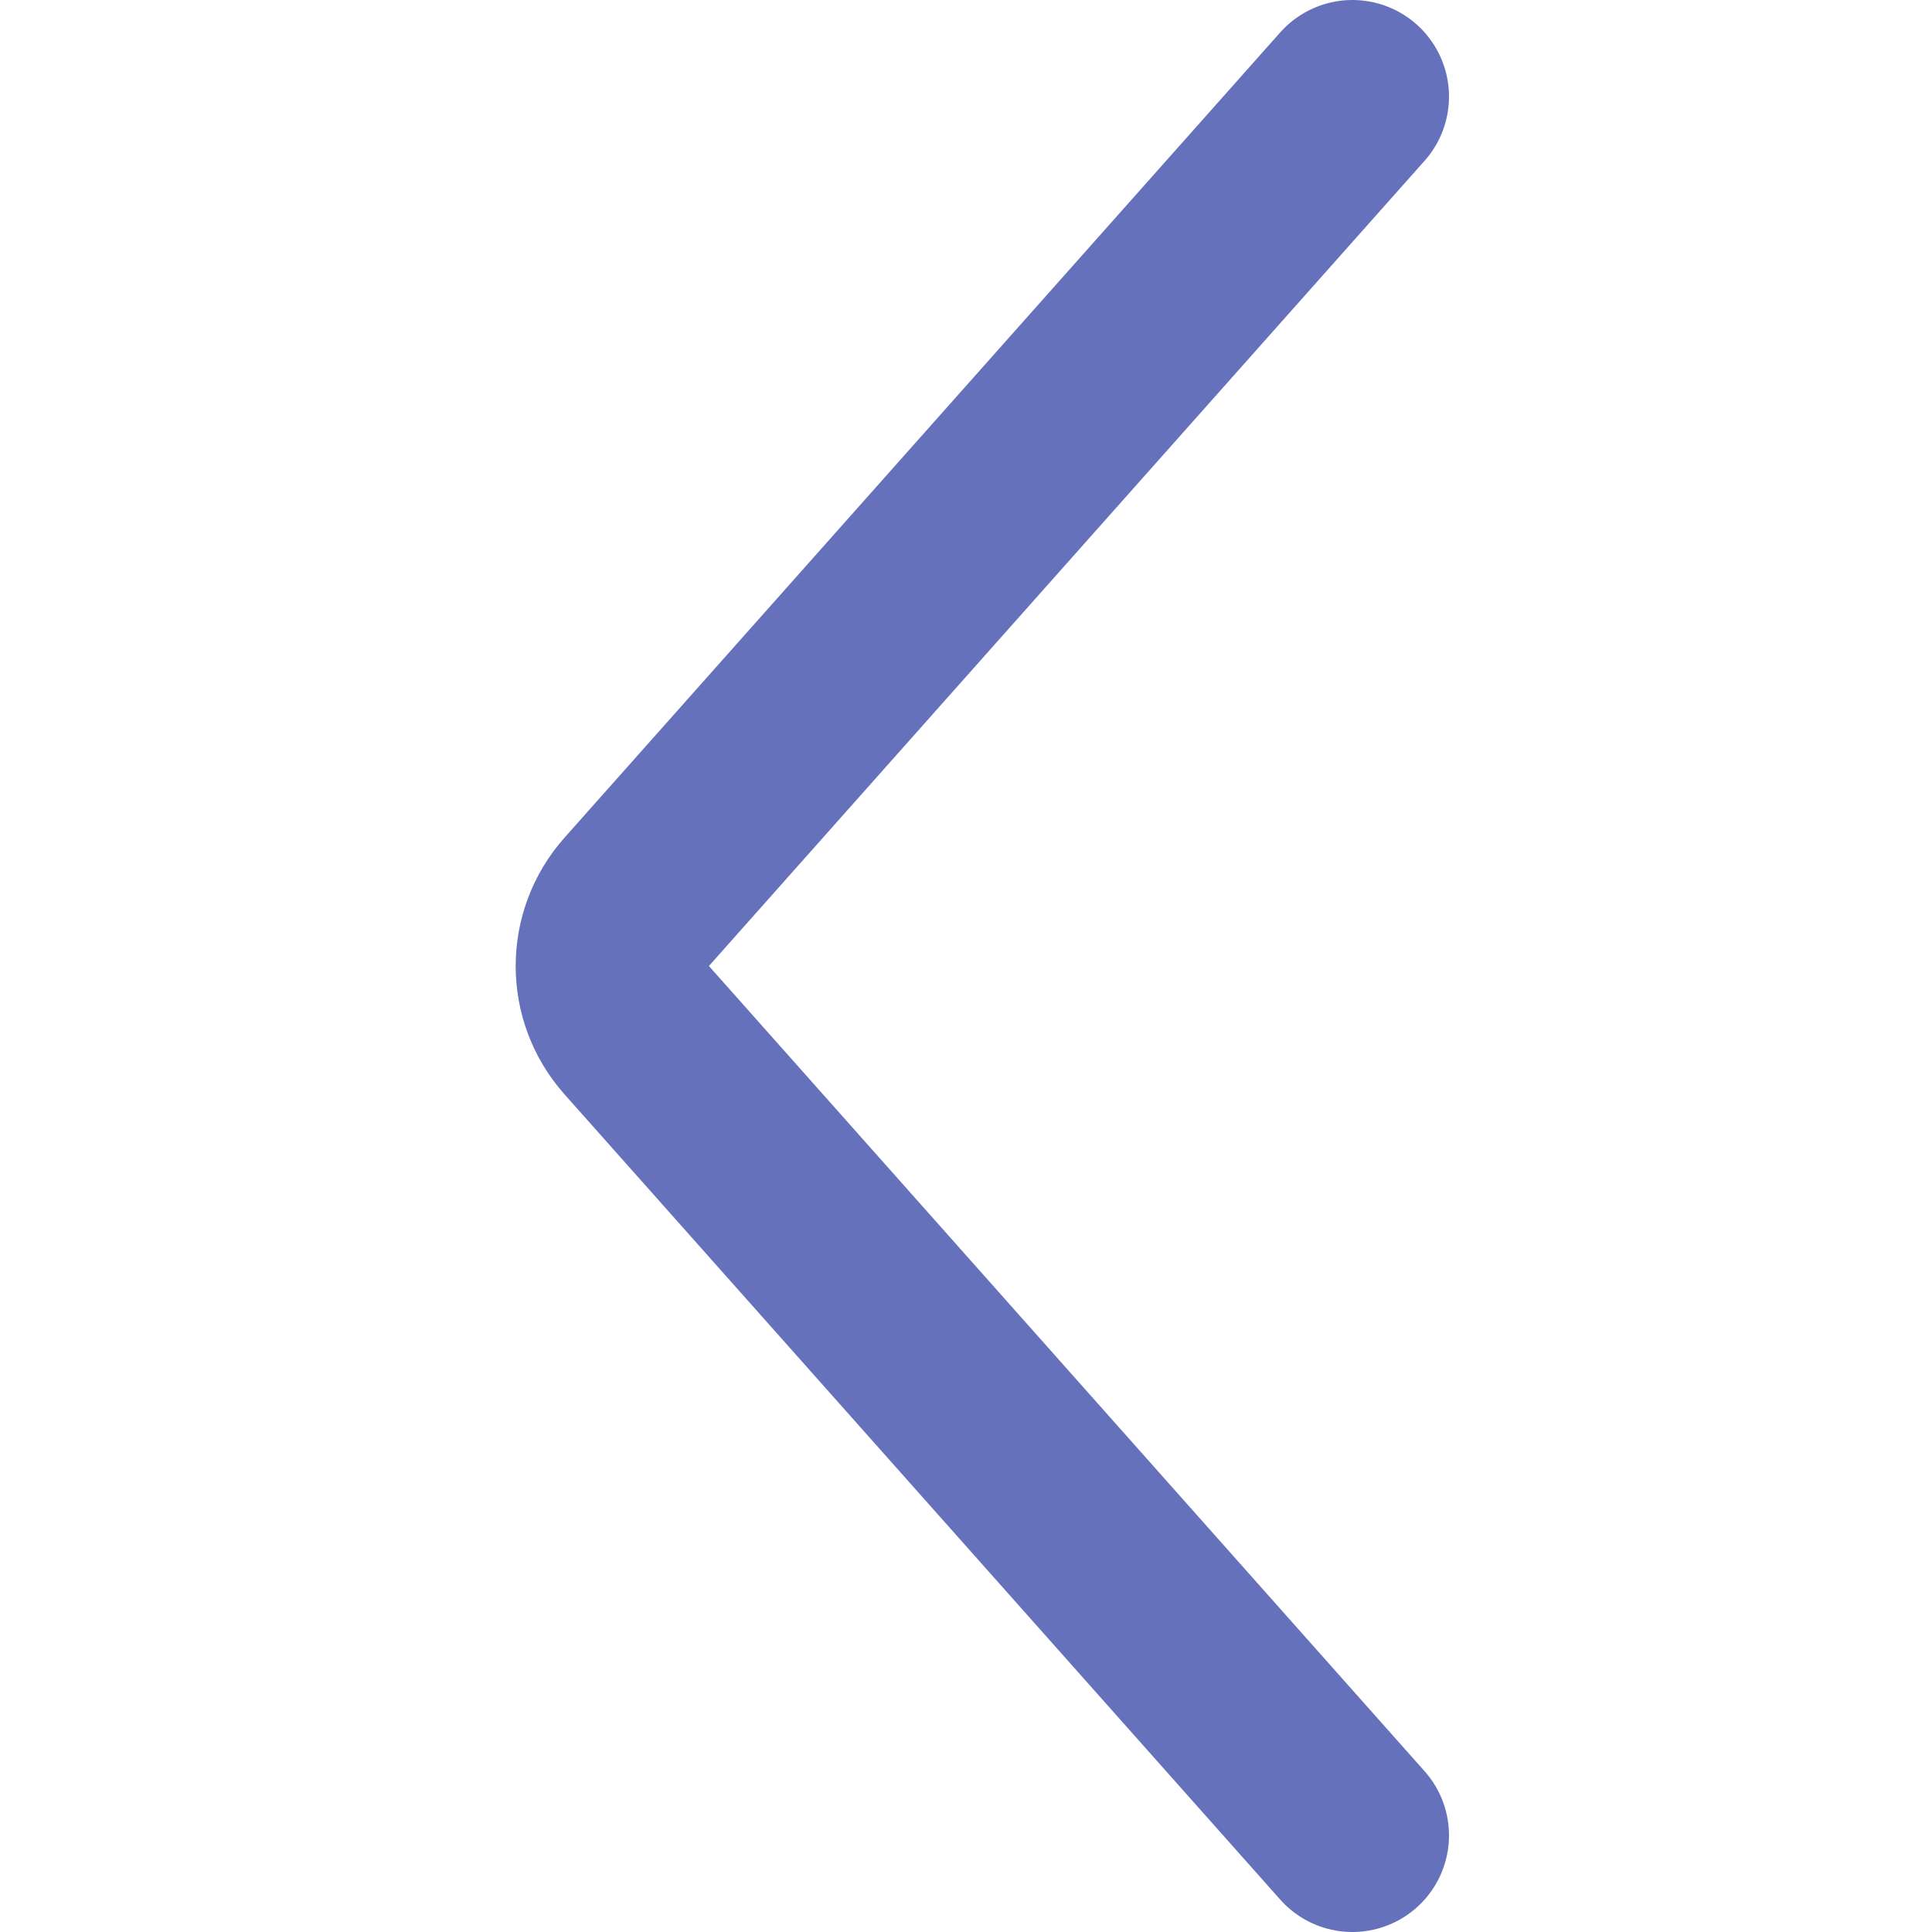
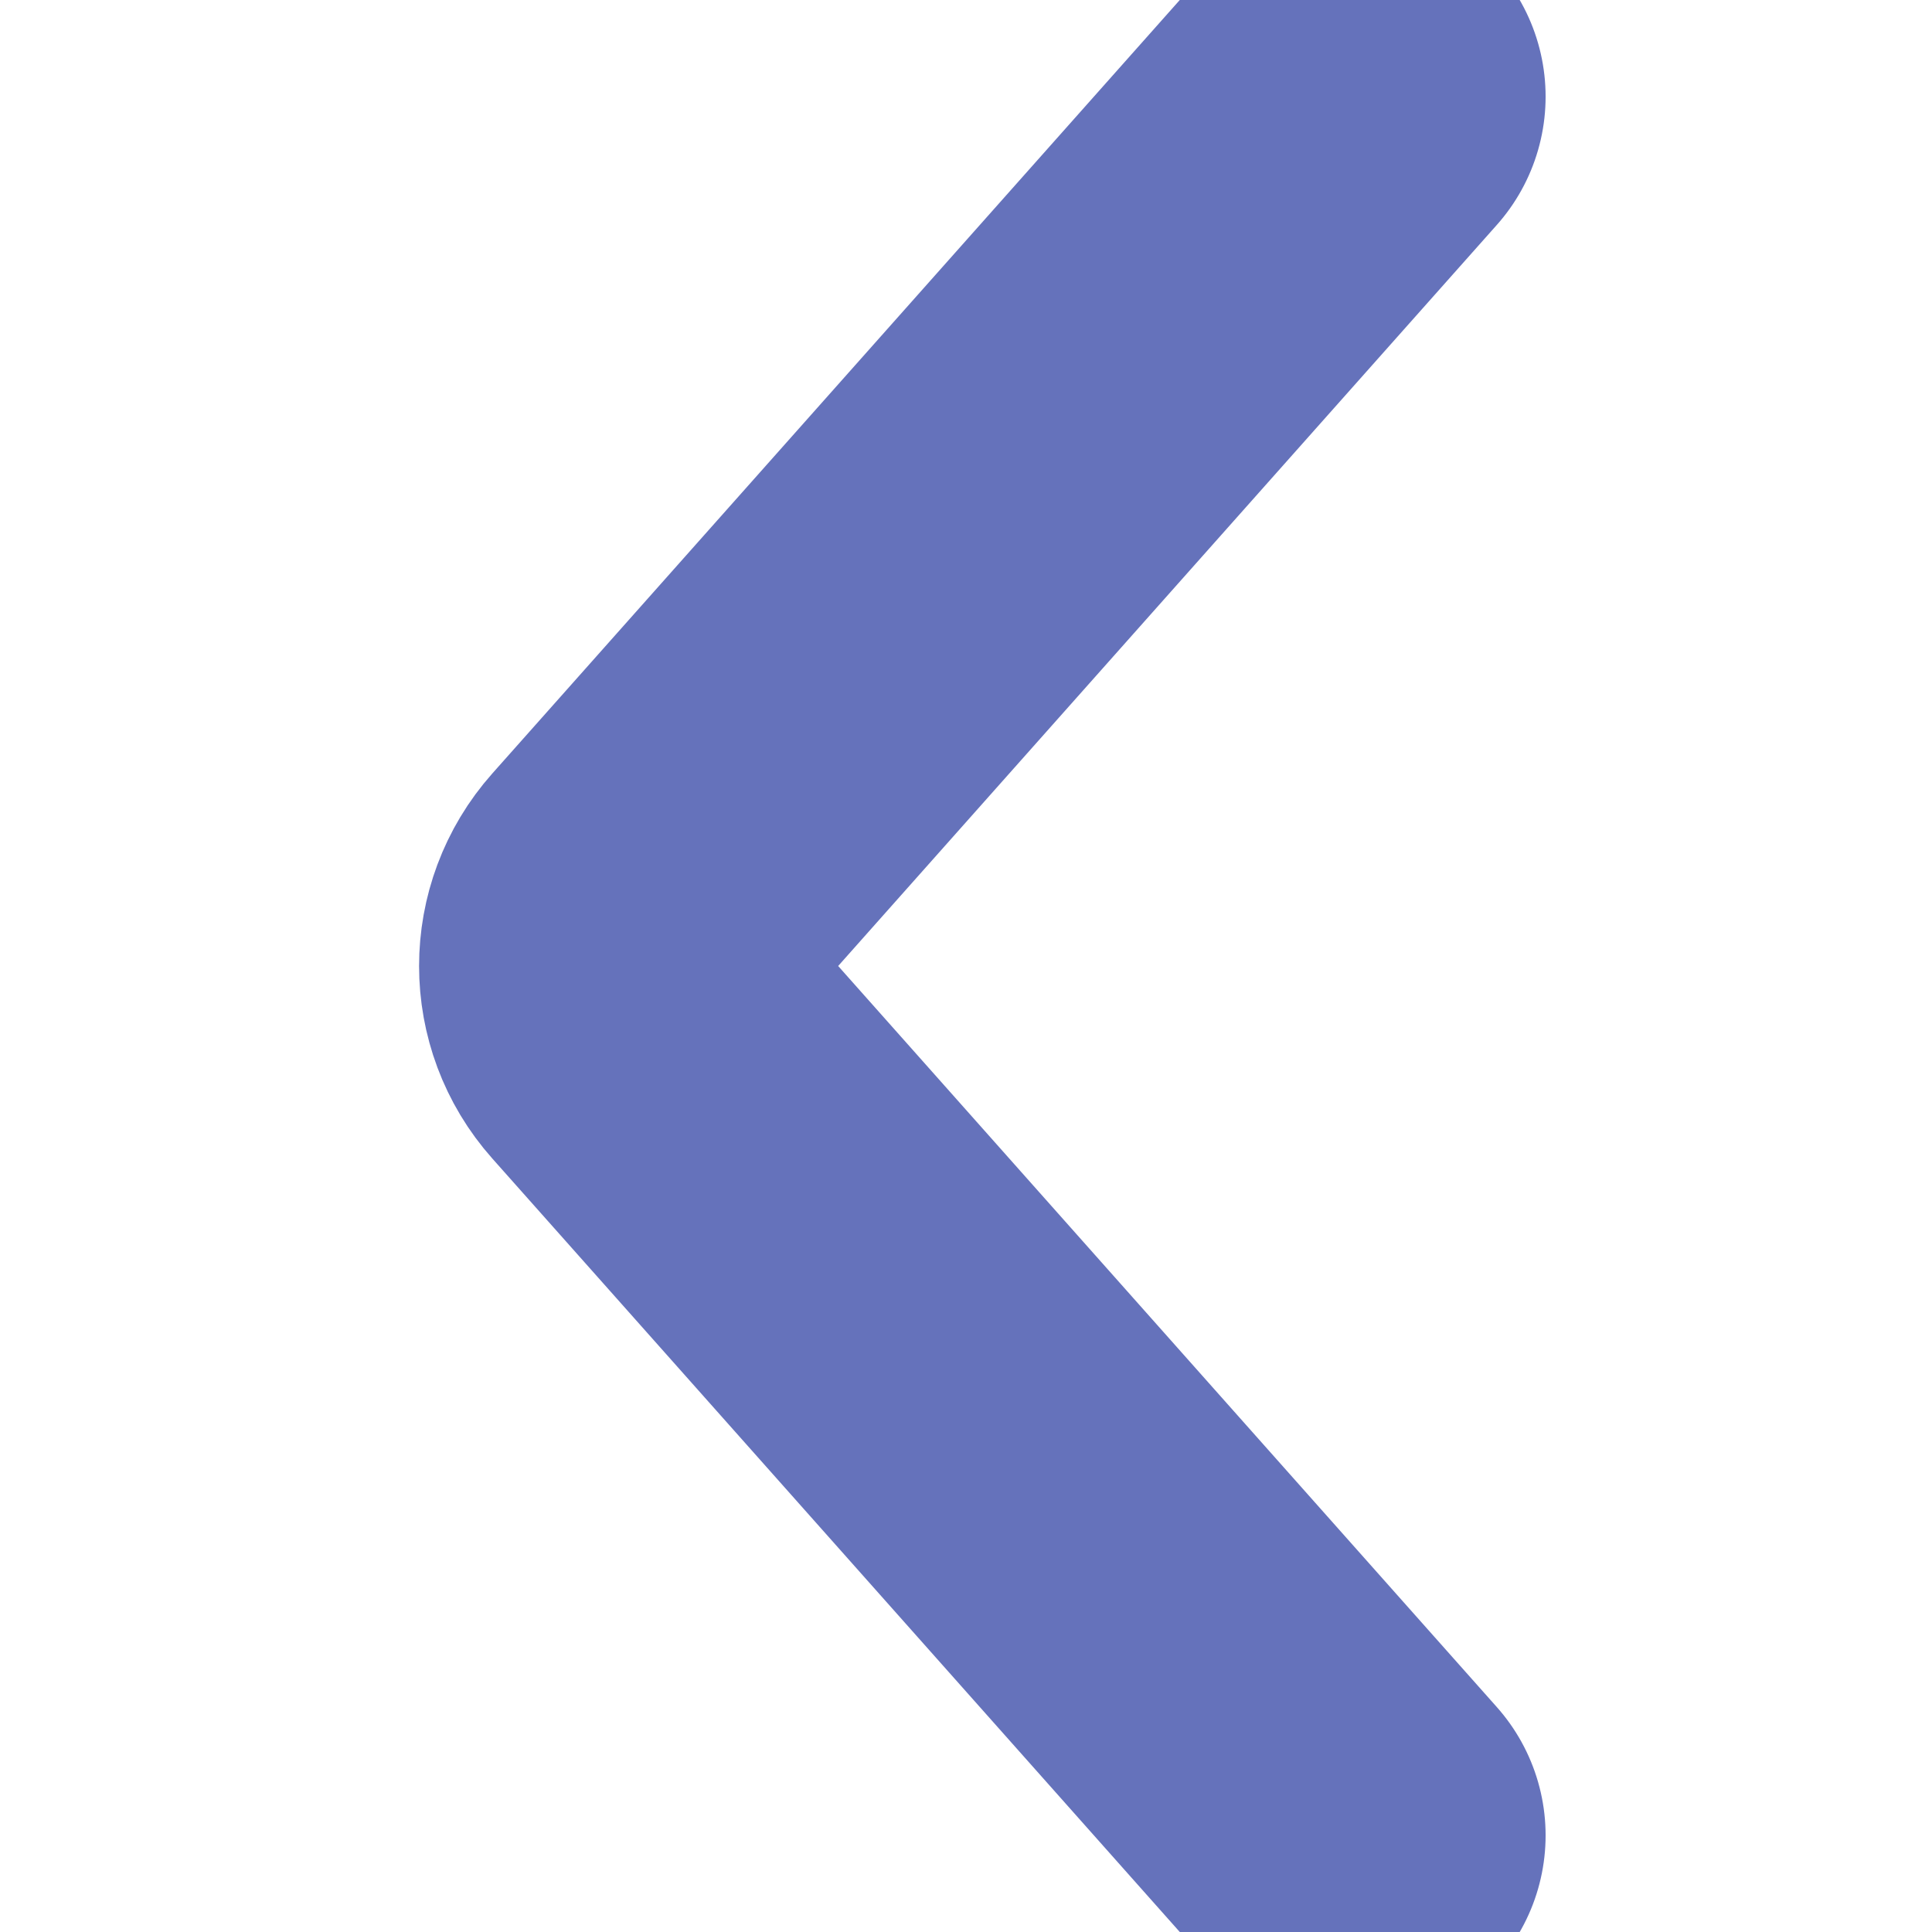
- <svg xmlns="http://www.w3.org/2000/svg" width="10" height="10" viewBox="0 0 10 20" fill="none">
-   <path d="M9 19L1.591 10.664C1.254 10.286 1.254 9.715 1.591 9.336L9 1" stroke="#6572BB" stroke-width="2" stroke-linecap="round" />
+ <svg xmlns="http://www.w3.org/2000/svg" width="8" height="8" viewBox="0 0 10 20" fill="none">
+   <path d="M9 19L1.591 10.664C1.254 10.286 1.254 9.715 1.591 9.336L9 1" stroke="#6572BB" stroke-width="4" stroke-linecap="round" />
</svg>
